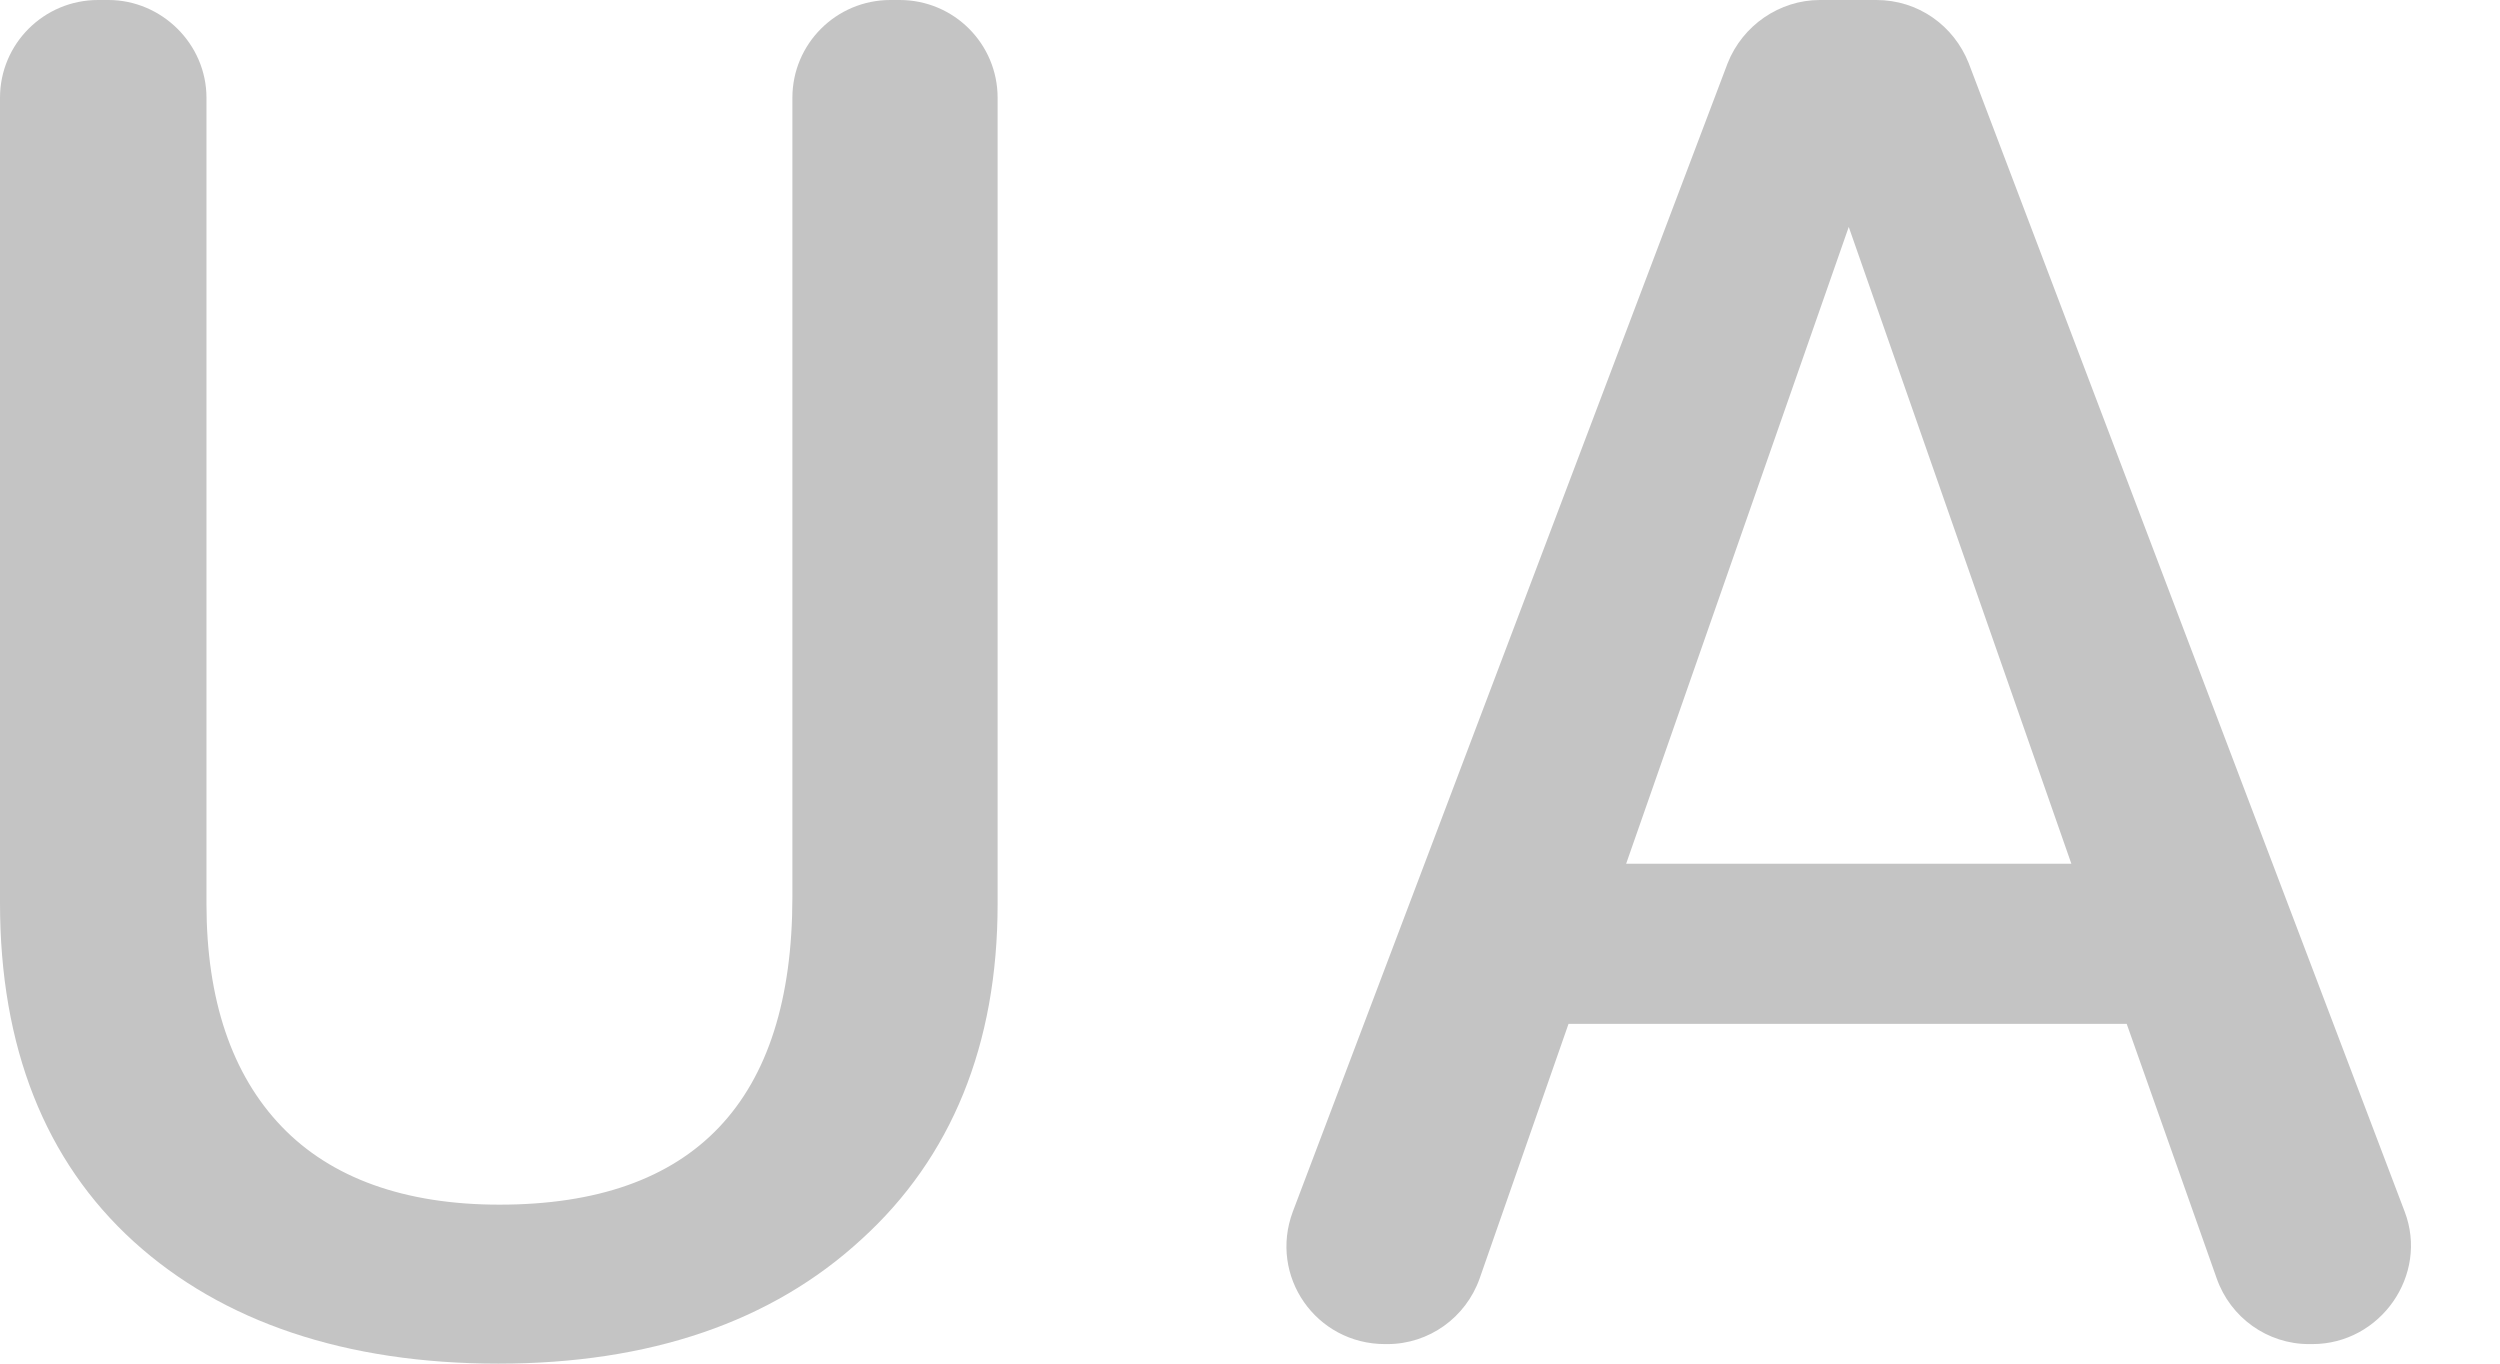
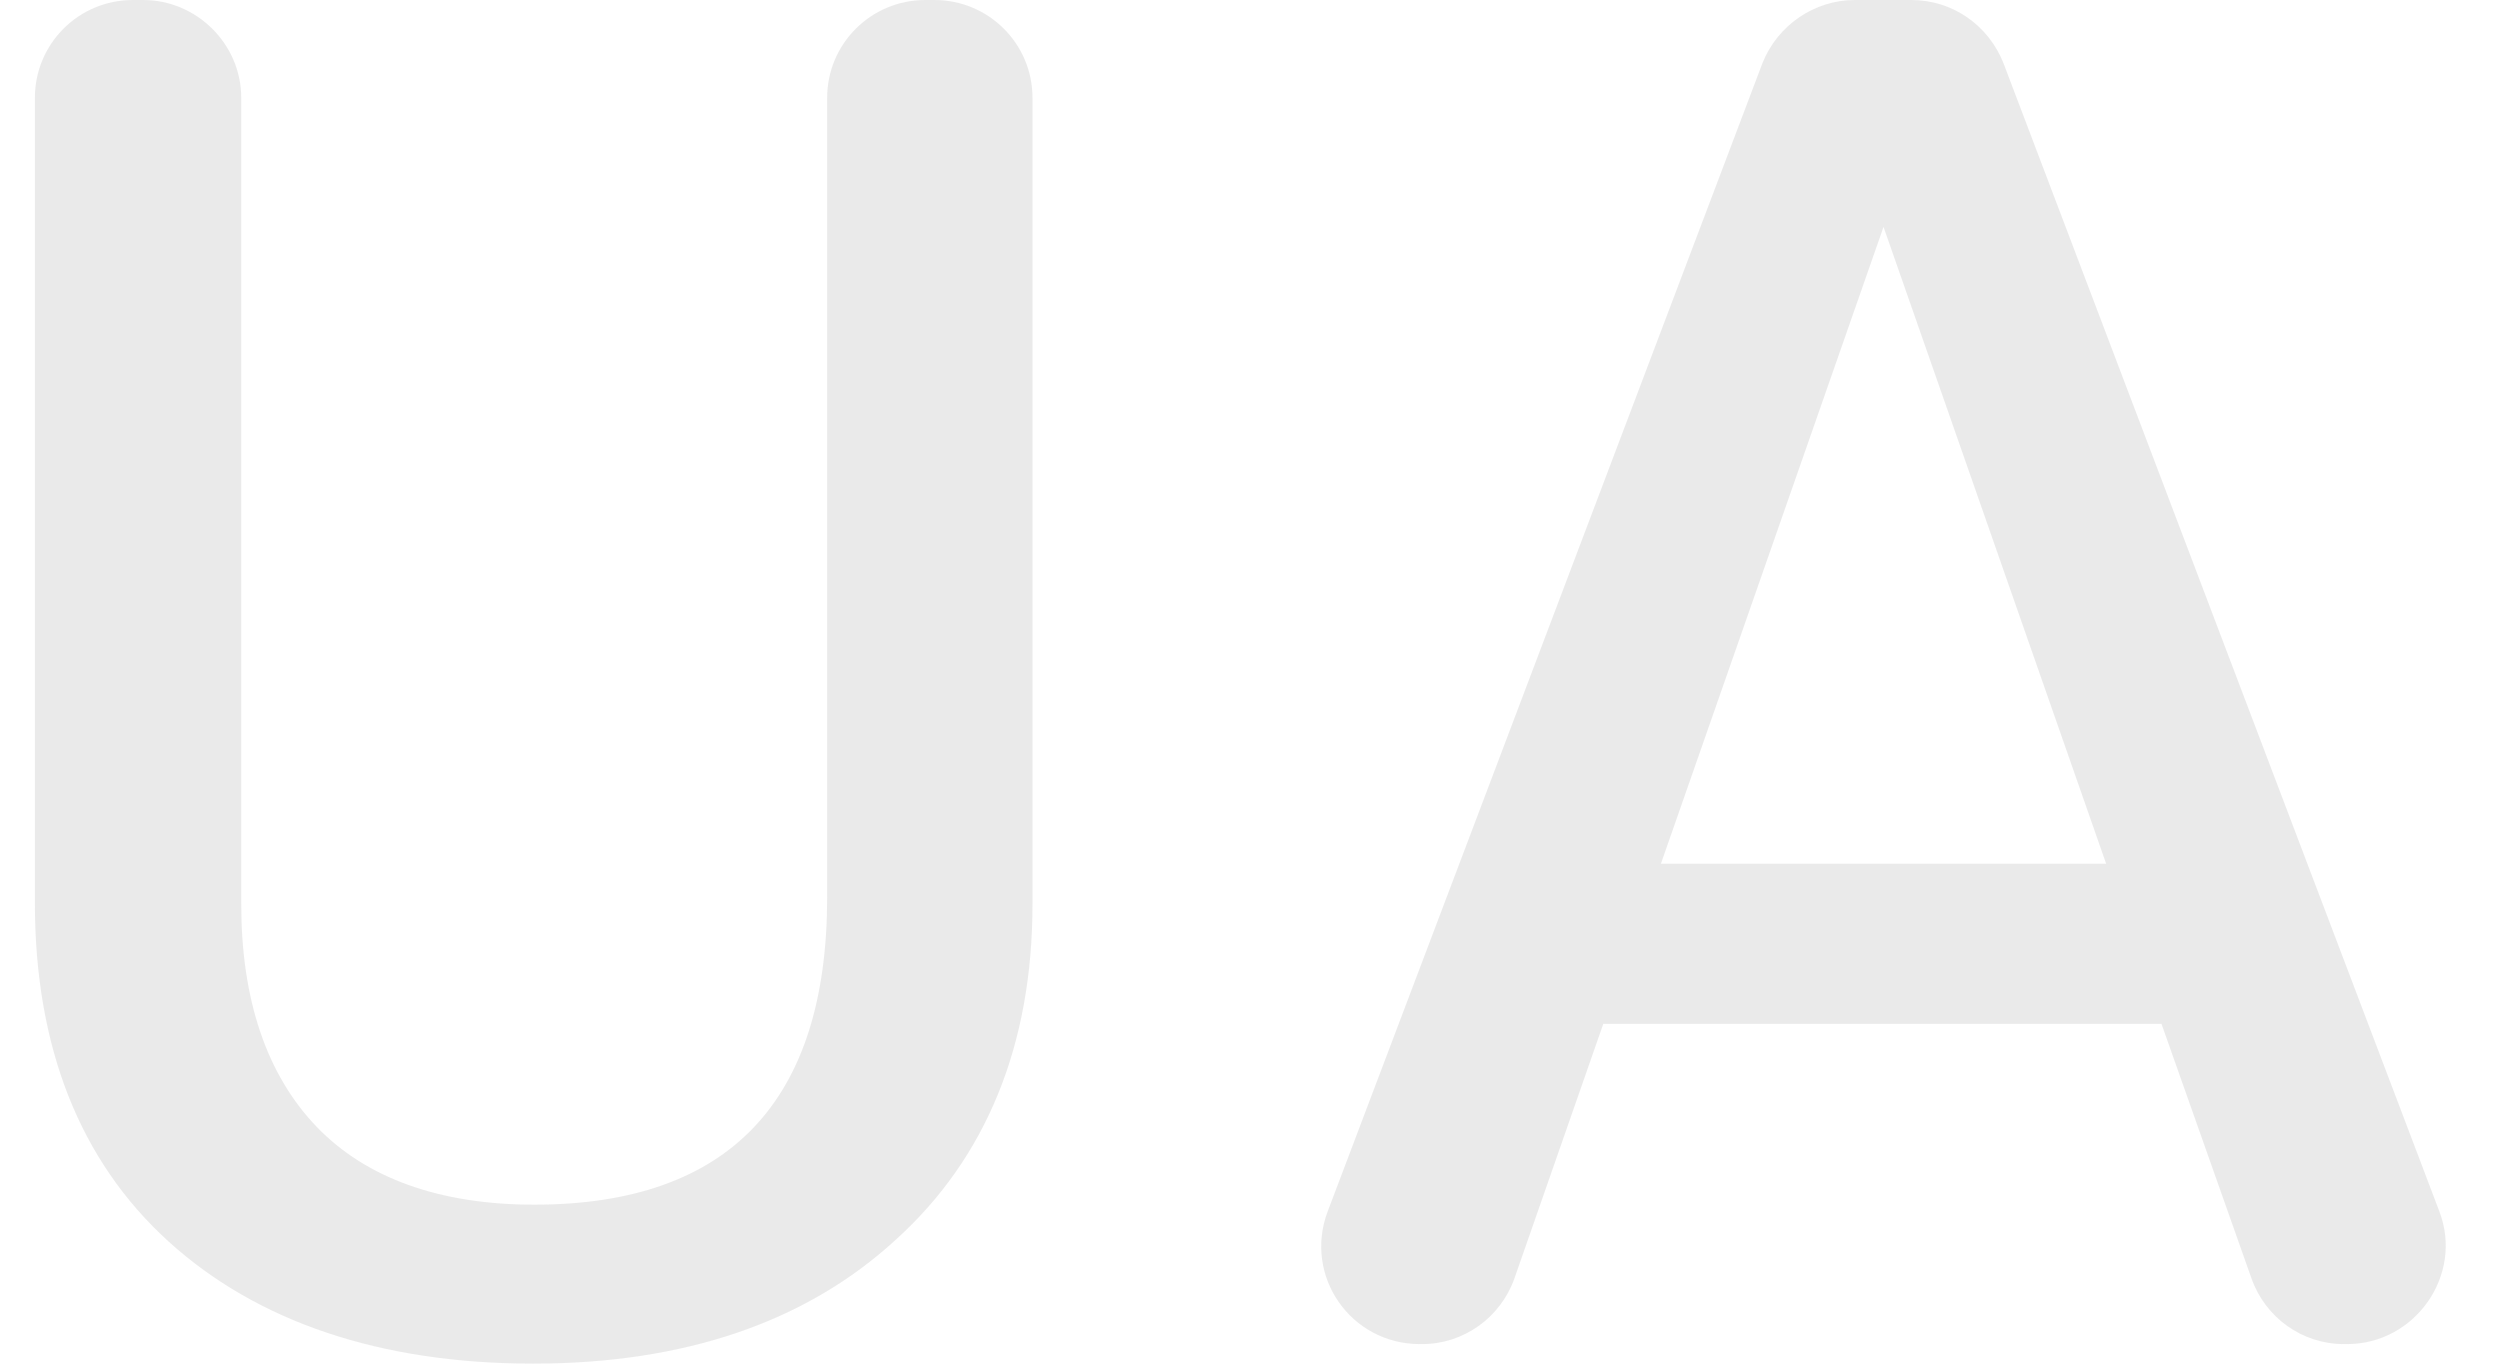
<svg xmlns="http://www.w3.org/2000/svg" width="22" height="12" viewBox="0 0 22 12" fill="none">
-   <path d="M8.779 7.956V0.861C8.779 0.385 8.394 0 7.917 0H7.836C7.359 0 6.973 0.385 6.973 0.861V7.895C6.973 9.689 6.11 10.601 4.395 10.601C3.563 10.601 2.913 10.368 2.477 9.912C2.04 9.456 1.817 8.797 1.817 7.956V0.861C1.817 0.385 1.421 0 0.954 0H0.863C0.386 0 0 0.385 0 0.861V7.946C0 9.213 0.396 10.216 1.177 10.926C1.959 11.635 3.045 12 4.385 12C5.714 12 6.79 11.635 7.582 10.905C8.373 10.186 8.779 9.193 8.779 7.956Z" fill="#C4C4C4" />
-   <path d="M18.715 9.01L19.507 11.25C19.628 11.595 19.953 11.828 20.319 11.828H20.349C20.948 11.828 21.374 11.22 21.161 10.662L17.325 0.557C17.193 0.223 16.878 0 16.512 0H16.015C15.66 0 15.335 0.223 15.203 0.557L11.377 10.662C11.164 11.23 11.58 11.828 12.189 11.828H12.209C12.575 11.828 12.899 11.595 13.021 11.25L13.803 9.01H18.715ZM16.269 1.997L18.228 7.601H14.31L16.269 1.997Z" fill="#C4C4C4" />
+   <g opacity="0.35">
+     <path d="M9.086 7.956V0.861C9.086 0.385 8.7 0 8.223 0H8.142C7.665 0 7.279 0.385 7.279 0.861V7.895C7.279 9.689 6.417 10.601 4.701 10.601C3.869 10.601 3.22 10.368 2.783 9.912C2.347 9.456 2.123 8.797 2.123 7.956V0.861C2.123 0.385 1.728 0 1.261 0H1.169C0.692 0 0.307 0.385 0.307 0.861V7.946C0.307 9.213 0.702 10.216 1.484 10.926C2.266 11.635 3.352 12 4.691 12C6.021 12 7.097 11.635 7.888 10.905C8.68 10.186 9.086 9.193 9.086 7.956Z" fill="#C4C4C4" />
+     <path d="M19.021 9.01L19.813 11.25C19.935 11.595 20.259 11.828 20.625 11.828H20.655C21.254 11.828 21.68 11.22 21.467 10.662L17.631 0.557C17.499 0.223 17.184 0 16.819 0H16.321C15.966 0 15.641 0.223 15.509 0.557L11.683 10.662C11.47 11.23 11.886 11.828 12.495 11.828H12.515C12.88 11.828 13.205 11.595 13.327 11.25L14.109 9.01H19.021ZM16.575 1.997L18.534 7.601H14.616L16.575 1.997Z" fill="#C4C4C4" />
+   </g>
</svg>
